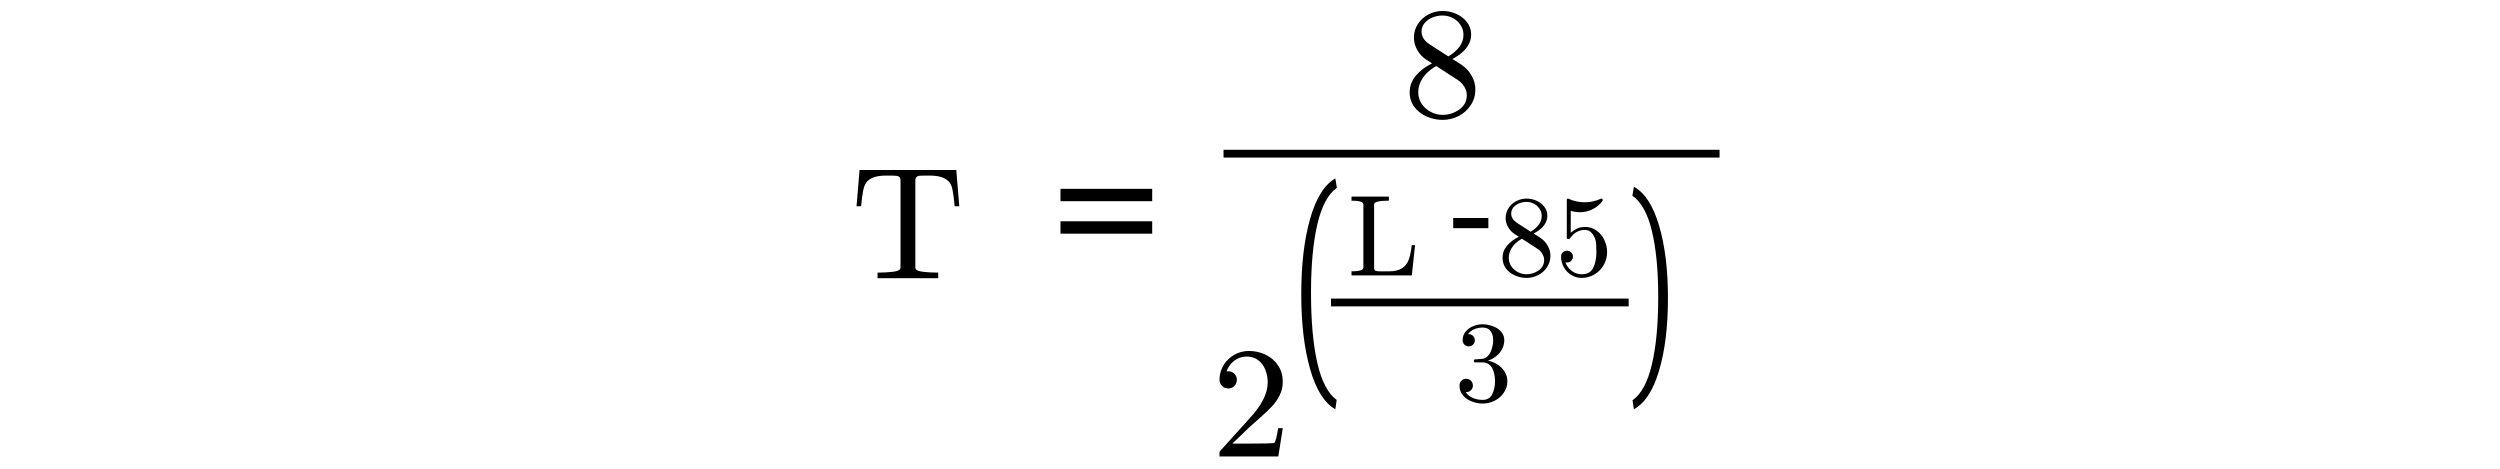
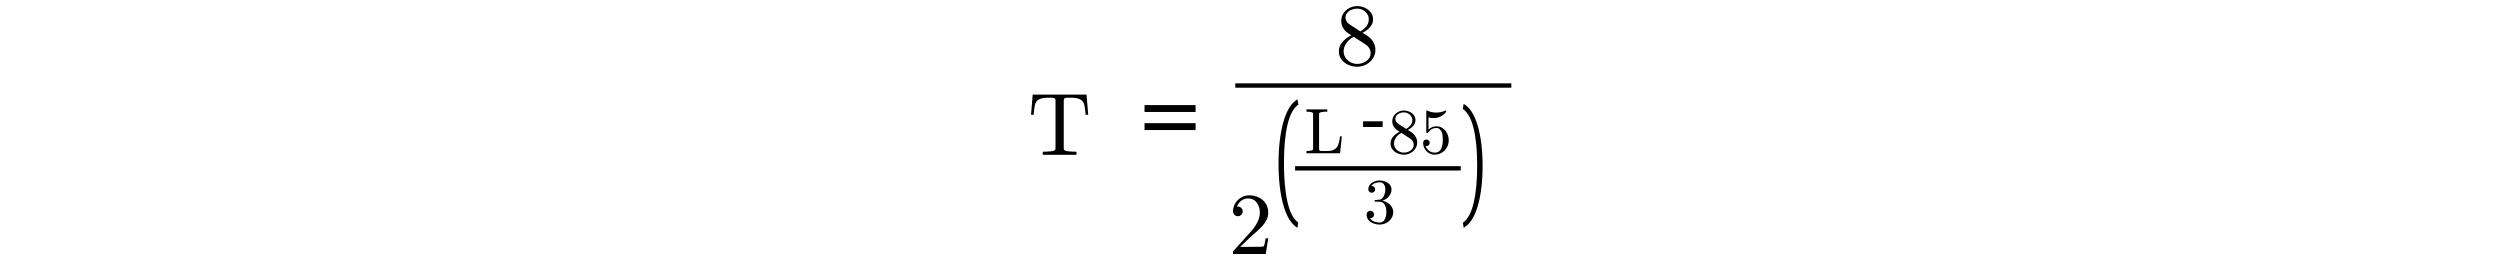
- <svg xmlns="http://www.w3.org/2000/svg" version="1.1" id="svg3020" x="0px" y="0px" width="320px" height="60px" viewBox="0 0 320 60" enable-background="new 0 0 320 60" xml:space="preserve">
+ <svg xmlns="http://www.w3.org/2000/svg" version="1.1" id="svg3020" x="0px" y="0px" width="575px" height="60px" viewBox="0 0 320 60" enable-background="new 0 0 320 60" xml:space="preserve">
  <g id="text3030" transform="scale(0.958149,1.043679)">
</g>
  <g id="g3009" transform="matrix(1.468825,0,0,1.468825,-277.7051,-0.7516525)">
    <g id="text3011">
      <path id="path26" d="M265.54,24.755V24.27c0.463,0,0.912-0.025,1.348-0.074    c0.436-0.053,0.654-0.175,0.654-0.364v-7.58c0-0.198-0.056-0.319-0.169-0.364c-0.108-0.049-0.285-0.074-0.532-0.074h-0.579    c-0.759,0-1.298,0.166-1.617,0.499c-0.166,0.166-0.285,0.433-0.357,0.802c-0.072,0.364-0.133,0.822-0.182,1.374h-0.398l0.263-3.16    h8.43l0.263,3.16h-0.404c-0.054-0.593-0.115-1.062-0.182-1.408c-0.063-0.35-0.18-0.606-0.35-0.768    c-0.323-0.332-0.863-0.499-1.617-0.499h-0.579c-0.166,0-0.297,0.007-0.391,0.02c-0.09,0.014-0.164,0.054-0.222,0.121    c-0.058,0.063-0.087,0.162-0.087,0.297v7.58c0,0.189,0.218,0.31,0.654,0.364c0.436,0.05,0.883,0.074,1.341,0.074v0.485H265.54z" />
    </g>
    <g id="text3013">
      <path id="path29" d="M289.474,18.045h-7.992v-1.078h7.992V18.045z M289.474,20.875h-7.992    v-1.078h7.992V20.875z" />
    </g>
    <g id="text3015">
      <path id="path32" d="M311.911,8.561c0-0.553,0.182-1.04,0.546-1.462    c0.364-0.427,0.831-0.782,1.402-1.065l-0.512-0.33c-0.314-0.206-0.571-0.481-0.768-0.822c-0.198-0.346-0.297-0.707-0.297-1.085    c0-0.44,0.114-0.838,0.343-1.193c0.234-0.355,0.541-0.633,0.923-0.835c0.386-0.202,0.797-0.303,1.233-0.303    c0.408,0,0.802,0.083,1.179,0.249c0.382,0.166,0.694,0.405,0.937,0.714c0.247,0.31,0.371,0.678,0.371,1.105    c0,0.31-0.074,0.598-0.223,0.863c-0.144,0.265-0.344,0.503-0.6,0.714c-0.252,0.211-0.521,0.391-0.809,0.539l0.789,0.505    c0.364,0.238,0.656,0.551,0.876,0.937c0.225,0.386,0.337,0.793,0.337,1.22c0,0.499-0.135,0.952-0.405,1.361    c-0.265,0.409-0.617,0.725-1.057,0.95c-0.44,0.225-0.906,0.337-1.395,0.337c-0.476,0-0.937-0.097-1.382-0.29    c-0.44-0.193-0.8-0.472-1.078-0.836C312.048,9.465,311.911,9.041,311.911,8.561z M312.659,8.561c0,0.364,0.099,0.696,0.297,0.997    c0.202,0.301,0.467,0.537,0.795,0.707c0.328,0.171,0.672,0.256,1.031,0.256c0.535,0,1.019-0.155,1.455-0.465    c0.436-0.314,0.654-0.73,0.654-1.246c0-0.176-0.036-0.348-0.108-0.519c-0.068-0.175-0.164-0.332-0.29-0.472    c-0.121-0.144-0.259-0.261-0.411-0.35l-1.854-1.199c-0.287,0.153-0.552,0.346-0.795,0.579c-0.238,0.234-0.427,0.496-0.566,0.788    C312.729,7.929,312.659,8.237,312.659,8.561z M313.609,4.349l1.671,1.078c0.386-0.225,0.703-0.496,0.949-0.815    c0.247-0.319,0.371-0.678,0.371-1.078c0-0.31-0.088-0.593-0.263-0.849c-0.17-0.261-0.395-0.463-0.674-0.606    c-0.279-0.144-0.577-0.216-0.896-0.216c-0.279,0-0.56,0.054-0.843,0.162c-0.283,0.108-0.516,0.27-0.701,0.485    c-0.184,0.211-0.276,0.46-0.276,0.748C312.949,3.688,313.169,4.052,313.609,4.349L313.609,4.349z" />
    </g>
    <g id="text3017">
      <path id="path35" d="M295.339,40.288v-0.37c0-0.023,0.009-0.048,0.027-0.074l2.143-2.372    c0.323-0.35,0.586-0.644,0.789-0.882c0.202-0.238,0.402-0.513,0.6-0.822c0.198-0.31,0.352-0.624,0.465-0.943    c0.116-0.324,0.175-0.665,0.175-1.025c0-0.377-0.07-0.737-0.209-1.078c-0.139-0.346-0.348-0.622-0.626-0.829    c-0.274-0.207-0.606-0.31-0.997-0.31c-0.4,0-0.759,0.122-1.078,0.364c-0.319,0.238-0.544,0.548-0.674,0.929    c0.036-0.009,0.085-0.013,0.148-0.013c0.207,0,0.382,0.07,0.526,0.209c0.148,0.14,0.222,0.319,0.222,0.539    c0,0.211-0.074,0.391-0.222,0.539c-0.144,0.144-0.319,0.215-0.526,0.215c-0.215,0-0.398-0.074-0.546-0.222    c-0.144-0.153-0.215-0.33-0.215-0.533c0-0.346,0.065-0.67,0.195-0.97c0.13-0.306,0.316-0.575,0.559-0.808    c0.247-0.238,0.523-0.42,0.829-0.546c0.31-0.126,0.638-0.189,0.984-0.189c0.525,0,1.015,0.112,1.469,0.337    c0.453,0.22,0.812,0.535,1.078,0.943c0.265,0.404,0.398,0.879,0.398,1.422c0,0.4-0.087,0.78-0.263,1.139    c-0.176,0.359-0.4,0.687-0.674,0.984c-0.274,0.292-0.624,0.624-1.05,0.997c-0.427,0.372-0.708,0.622-0.843,0.747l-1.563,1.503    h1.328c0.652,0,1.195-0.004,1.63-0.013c0.44-0.013,0.674-0.031,0.701-0.054c0.108-0.116,0.218-0.541,0.33-1.273h0.404l-0.39,2.459    H295.339z" />
    </g>
    <g id="text3019" transform="scale(0.6802759,1.469992)">
      <path id="path38" d="M445.869,17.701c0,1.683,0.269,3.071,0.808,4.162    c0.543,1.091,1.37,1.823,2.481,2.193l-0.173,0.555c-1.409-0.37-2.489-1.169-3.239-2.395c-0.751-1.222-1.126-2.702-1.126-4.444    c0-1.736,0.375-3.217,1.126-4.443c0.755-1.231,1.834-2.032,3.239-2.402l0.194,0.555c-1.125,0.37-1.96,1.094-2.503,2.171    C446.137,14.726,445.869,16.076,445.869,17.701z" />
    </g>
    <g id="text3021">
      <path id="path41" d="M306.841,24.511v-0.354c0.69,0,1.036-0.106,1.036-0.318v-5.521    c0-0.212-0.346-0.319-1.036-0.319v-0.353h3.258v0.353c-0.857,0-1.286,0.106-1.286,0.319v5.521c0,0.144,0.041,0.233,0.123,0.269    c0.081,0.033,0.211,0.049,0.387,0.049h0.775c0.501,0,0.887-0.092,1.158-0.275c0.272-0.183,0.463-0.431,0.574-0.746    c0.114-0.317,0.201-0.737,0.261-1.261h0.289l-0.28,2.635H306.841z" />
    </g>
    <g id="text3023">
      <path id="path44" d="M318.768,20.396h-3.062v-0.888h3.062V20.396z" />
    </g>
    <g id="text3025">
      <path id="path47" d="M320.004,22.984c0-0.402,0.132-0.757,0.398-1.064    c0.265-0.31,0.605-0.57,1.021-0.776l-0.373-0.24c-0.229-0.151-0.416-0.35-0.56-0.599c-0.144-0.252-0.215-0.515-0.215-0.79    c0-0.32,0.084-0.61,0.25-0.868c0.17-0.259,0.394-0.461,0.673-0.609c0.281-0.147,0.58-0.221,0.898-0.221    c0.298,0,0.584,0.06,0.859,0.181c0.278,0.121,0.505,0.295,0.682,0.52c0.18,0.226,0.27,0.494,0.27,0.805    c0,0.226-0.055,0.435-0.162,0.628c-0.105,0.193-0.25,0.366-0.437,0.52c-0.183,0.154-0.38,0.285-0.588,0.393l0.574,0.368    c0.265,0.173,0.478,0.401,0.638,0.682c0.164,0.281,0.246,0.577,0.246,0.888c0,0.363-0.098,0.693-0.295,0.991    c-0.193,0.298-0.45,0.529-0.771,0.692c-0.32,0.164-0.66,0.245-1.016,0.245c-0.347,0-0.682-0.07-1.006-0.211    c-0.32-0.14-0.582-0.343-0.785-0.608C320.103,23.644,320.004,23.334,320.004,22.984z M320.548,22.984    c0,0.265,0.072,0.507,0.216,0.727c0.148,0.219,0.34,0.391,0.579,0.515c0.239,0.124,0.489,0.186,0.751,0.186    c0.39,0,0.743-0.113,1.06-0.338c0.318-0.229,0.476-0.531,0.476-0.908c0-0.128-0.026-0.254-0.078-0.378    c-0.049-0.127-0.12-0.242-0.211-0.344c-0.088-0.104-0.188-0.189-0.3-0.255l-1.349-0.874c-0.209,0.111-0.402,0.252-0.579,0.422    c-0.174,0.17-0.311,0.362-0.412,0.574C320.599,22.525,320.548,22.749,320.548,22.984L320.548,22.984z M321.24,19.917l1.217,0.785    c0.282-0.164,0.512-0.362,0.692-0.594c0.18-0.232,0.27-0.494,0.27-0.785c0-0.226-0.064-0.432-0.191-0.618    c-0.124-0.19-0.288-0.337-0.491-0.442s-0.42-0.157-0.652-0.157c-0.203,0-0.408,0.039-0.614,0.118    c-0.206,0.078-0.376,0.196-0.511,0.353c-0.134,0.154-0.201,0.335-0.201,0.545C320.759,19.436,320.92,19.701,321.24,19.917    L321.24,19.917z" />
      <path id="path49" d="M325.48,23.367c0.068,0.197,0.174,0.375,0.314,0.535    c0.144,0.161,0.312,0.287,0.505,0.378c0.195,0.088,0.399,0.132,0.608,0.132c0.485,0,0.818-0.188,1.001-0.564    c0.184-0.376,0.275-0.833,0.275-1.37c0-0.232-0.005-0.427-0.015-0.584c-0.007-0.16-0.028-0.314-0.064-0.461    c-0.063-0.235-0.172-0.441-0.329-0.618c-0.154-0.177-0.344-0.265-0.569-0.265c-0.225,0-0.421,0.034-0.584,0.103    c-0.16,0.069-0.291,0.149-0.392,0.24c-0.101,0.092-0.191,0.188-0.27,0.29c-0.078,0.101-0.128,0.156-0.147,0.162h-0.113    c-0.017,0-0.038-0.01-0.064-0.029c-0.023-0.023-0.034-0.044-0.034-0.064v-3.357c0-0.016,0.009-0.033,0.029-0.049    c0.023-0.02,0.045-0.029,0.068-0.029h0.029c0.451,0.216,0.931,0.324,1.438,0.324c0.497,0,0.976-0.108,1.437-0.324h0.029    c0.023,0,0.045,0.008,0.064,0.025c0.02,0.016,0.029,0.034,0.029,0.054v0.093c0,0.033-0.006,0.049-0.019,0.049    c-0.229,0.304-0.517,0.542-0.864,0.712c-0.343,0.17-0.7,0.255-1.07,0.255c-0.268,0-0.543-0.038-0.824-0.113v1.899    c0.223-0.18,0.421-0.307,0.594-0.383c0.177-0.078,0.401-0.118,0.673-0.118c0.37,0,0.699,0.106,0.991,0.319    c0.295,0.213,0.52,0.491,0.677,0.834c0.157,0.34,0.235,0.688,0.235,1.045c0,0.402-0.1,0.775-0.299,1.119    c-0.196,0.343-0.465,0.617-0.805,0.819c-0.34,0.203-0.709,0.305-1.109,0.305c-0.33,0-0.634-0.085-0.912-0.255    c-0.275-0.17-0.493-0.399-0.653-0.687c-0.157-0.288-0.235-0.594-0.235-0.917c0-0.151,0.049-0.273,0.147-0.368    c0.098-0.095,0.221-0.142,0.368-0.142c0.148,0,0.27,0.049,0.368,0.147c0.102,0.095,0.152,0.217,0.152,0.364    c0,0.144-0.051,0.267-0.152,0.368c-0.098,0.098-0.221,0.148-0.368,0.148c-0.023,0-0.049-0.002-0.078-0.005    C325.514,23.375,325.493,23.37,325.48,23.367z" />
    </g>
    <g id="text3027">
      <path id="path52" d="M316.788,34.682c0.157,0.229,0.368,0.399,0.633,0.511    c0.265,0.111,0.55,0.167,0.854,0.167c0.39,0,0.666-0.166,0.83-0.495c0.164-0.334,0.245-0.712,0.245-1.134    c0-0.189-0.018-0.379-0.054-0.569c-0.033-0.189-0.09-0.366-0.172-0.53c-0.082-0.164-0.195-0.295-0.339-0.393    c-0.141-0.098-0.314-0.147-0.52-0.147h-0.668c-0.059,0-0.088-0.031-0.088-0.093v-0.088c0-0.052,0.03-0.078,0.088-0.078    l0.555-0.044c0.235,0,0.43-0.088,0.584-0.265c0.157-0.176,0.271-0.391,0.344-0.643c0.072-0.255,0.108-0.497,0.108-0.726    c0-0.32-0.076-0.584-0.226-0.79c-0.15-0.206-0.38-0.31-0.687-0.31c-0.255,0-0.499,0.049-0.731,0.148    c-0.231,0.094-0.416,0.241-0.555,0.437c0.013-0.003,0.025-0.005,0.035-0.005c0.01-0.004,0.021-0.005,0.035-0.005    c0.15,0,0.277,0.053,0.378,0.157c0.102,0.105,0.152,0.231,0.152,0.378c0,0.144-0.051,0.269-0.152,0.374    c-0.101,0.104-0.227,0.157-0.378,0.157c-0.148,0-0.273-0.053-0.378-0.157c-0.105-0.105-0.157-0.229-0.157-0.374    c0-0.287,0.086-0.538,0.259-0.75c0.174-0.213,0.396-0.374,0.668-0.481c0.275-0.111,0.55-0.167,0.824-0.167    c0.203,0,0.418,0.031,0.644,0.094c0.225,0.059,0.43,0.145,0.613,0.259c0.184,0.112,0.332,0.255,0.447,0.432    c0.118,0.177,0.177,0.378,0.177,0.604c0,0.281-0.064,0.541-0.191,0.781c-0.125,0.238-0.297,0.444-0.516,0.618    c-0.219,0.173-0.459,0.302-0.721,0.387c0.291,0.056,0.567,0.166,0.829,0.329c0.261,0.164,0.471,0.373,0.628,0.628    c0.16,0.255,0.24,0.53,0.24,0.824c0,0.37-0.102,0.705-0.304,1.006c-0.203,0.297-0.469,0.531-0.801,0.701    c-0.33,0.167-0.678,0.25-1.045,0.25c-0.314,0-0.63-0.06-0.947-0.181c-0.314-0.118-0.572-0.297-0.775-0.535    c-0.199-0.239-0.299-0.525-0.299-0.858c0-0.168,0.055-0.306,0.166-0.418c0.112-0.111,0.251-0.167,0.418-0.167    c0.108,0,0.206,0.026,0.294,0.078c0.092,0.049,0.162,0.12,0.211,0.211c0.052,0.092,0.078,0.19,0.078,0.295    c0,0.164-0.057,0.301-0.172,0.412c-0.114,0.11-0.252,0.166-0.412,0.166H316.788z" />
    </g>
    <g id="text3029" transform="scale(0.6927952,1.443428)">
      <path id="path55" d="M481.486,18.279c0-1.596-0.265-2.92-0.794-3.974    c-0.529-1.058-1.348-1.768-2.458-2.132l0.191-0.545c1.379,0.364,2.437,1.15,3.174,2.359c0.741,1.204,1.111,2.659,1.111,4.363    c0,1.709-0.368,3.164-1.105,4.363c-0.736,1.204-1.797,1.988-3.18,2.351l-0.17-0.545c1.09-0.364,1.9-1.082,2.43-2.153    C481.219,21.294,481.486,19.931,481.486,18.279z" />
    </g>
    <g id="text3031">
	</g>
    <path id="path3051" fill="none" stroke="#000000" stroke-width="0.681" d="M295.691,13.904   h43.226h-0.72" />
    <path id="path3053" fill="none" stroke="#000000" stroke-width="0.681" d="M305.058,26.871   h25.936" />
  </g>
</svg>
